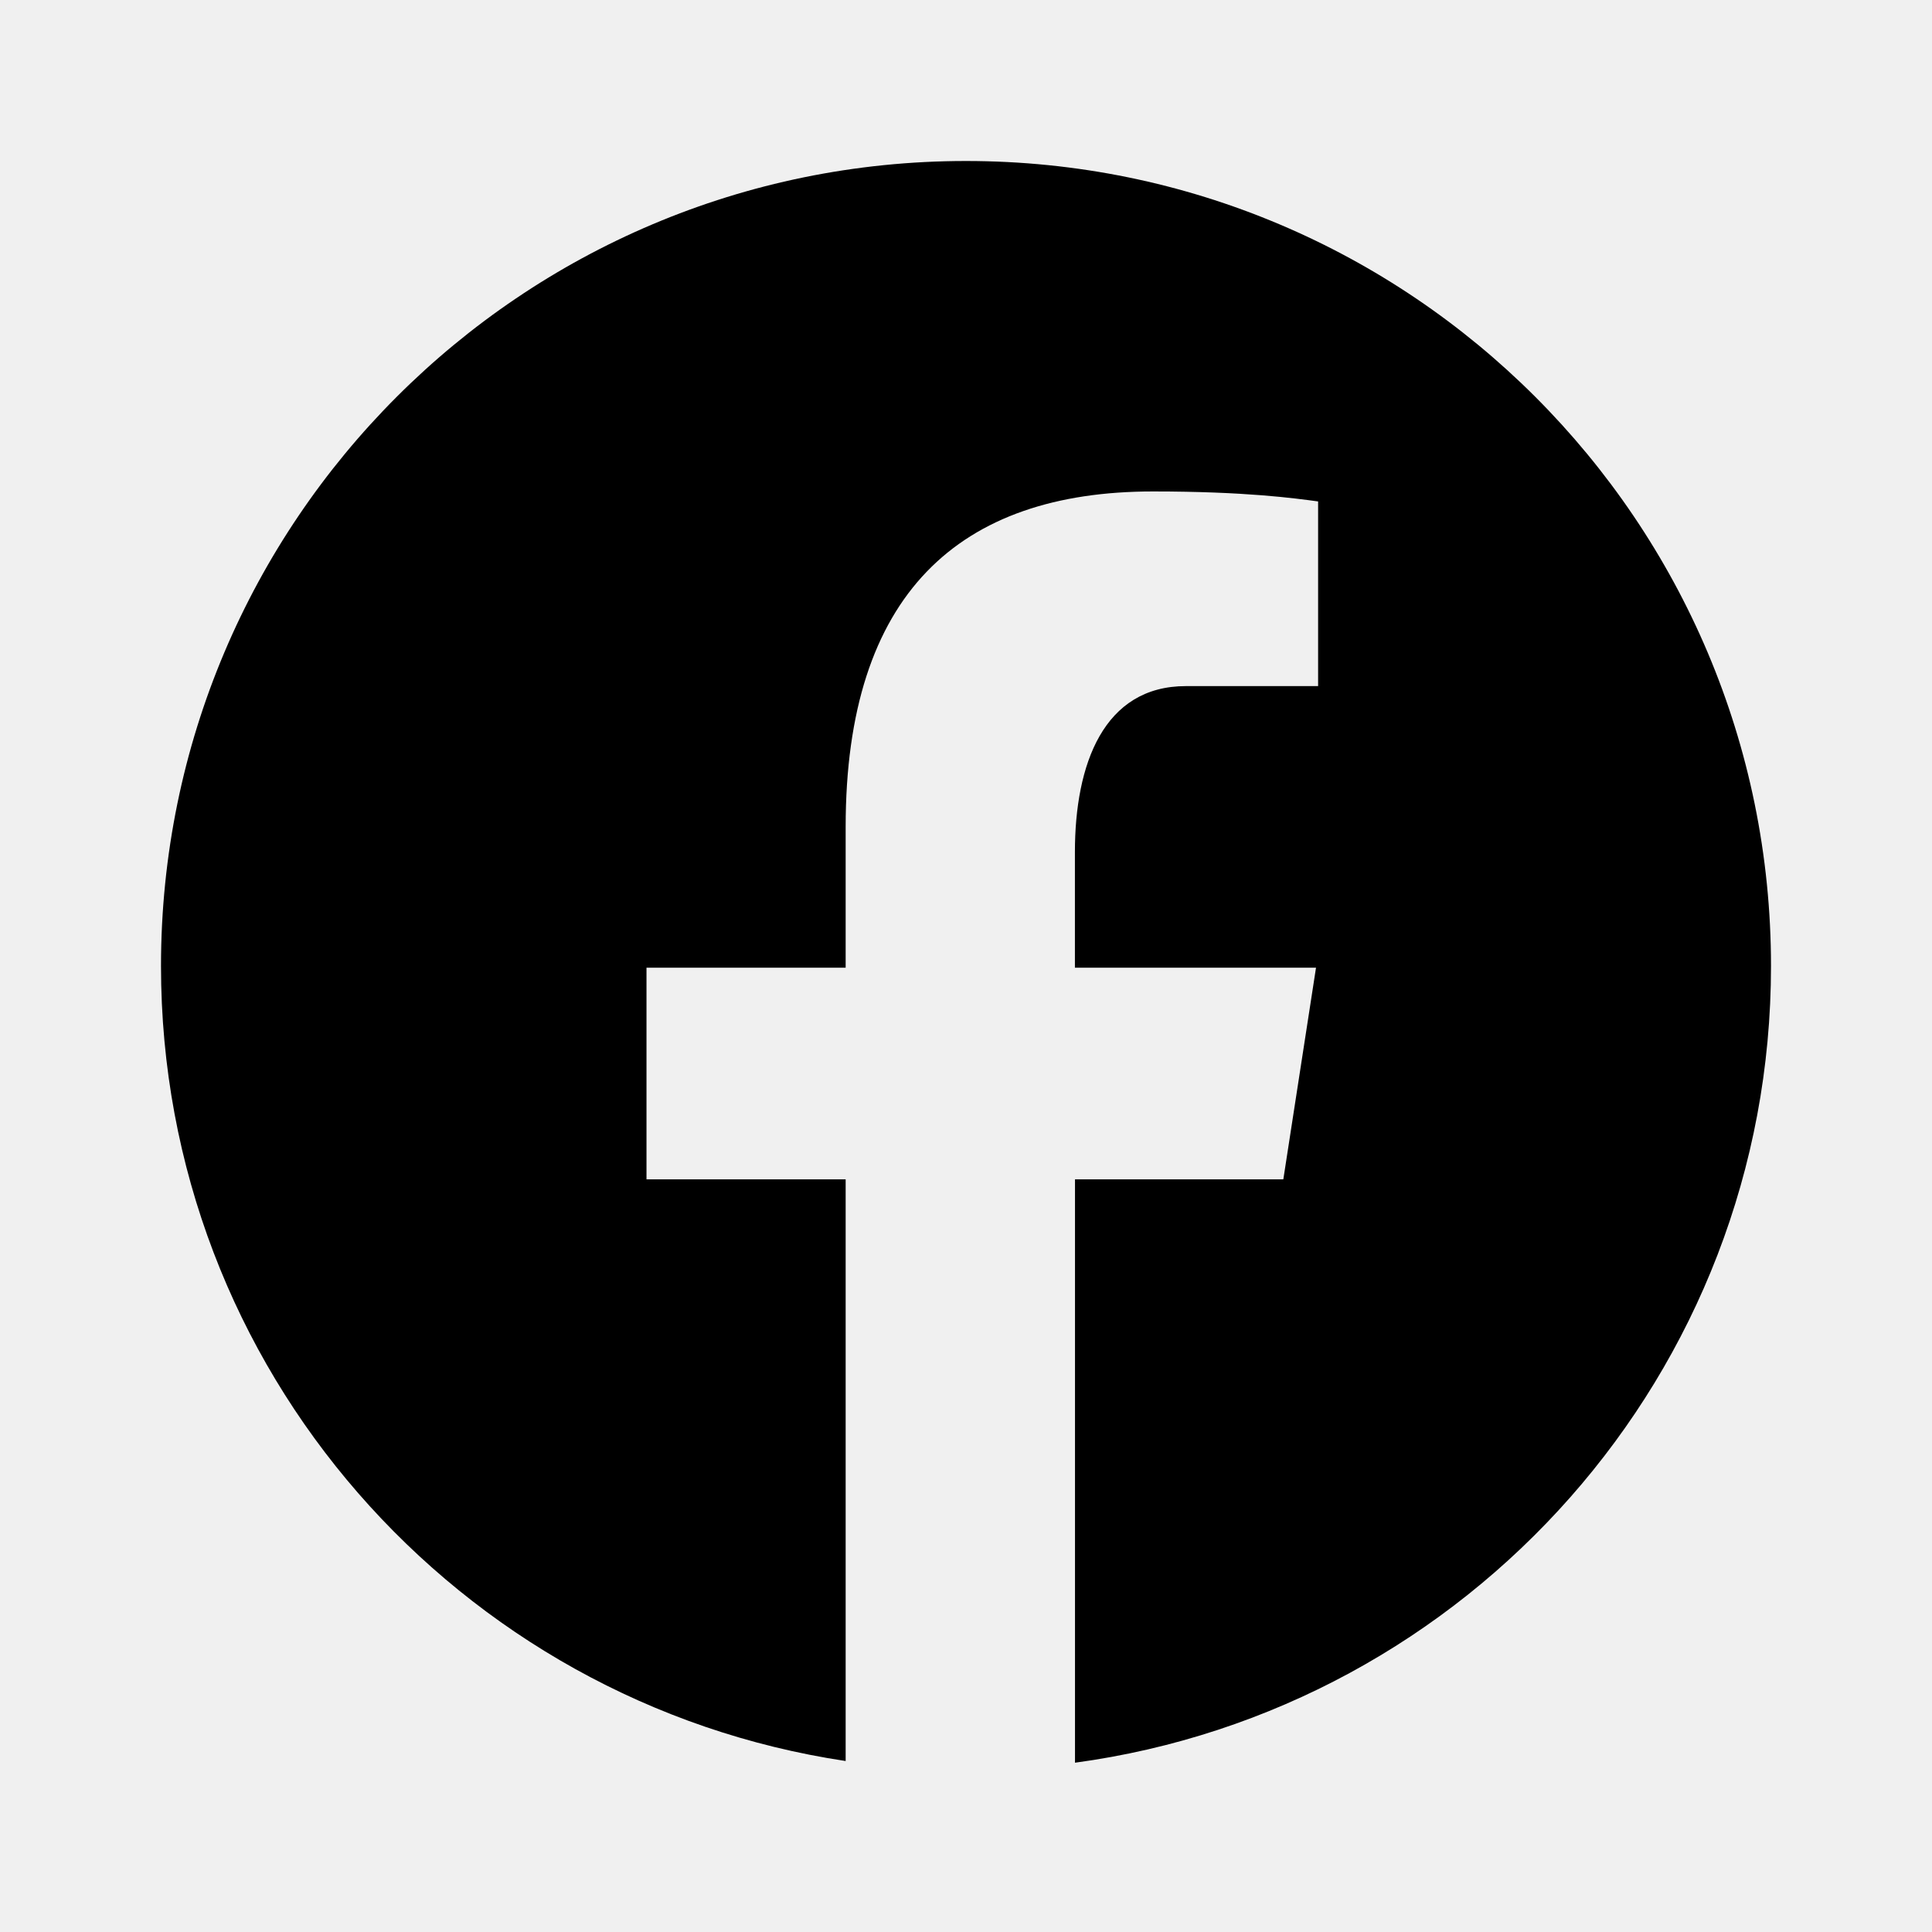
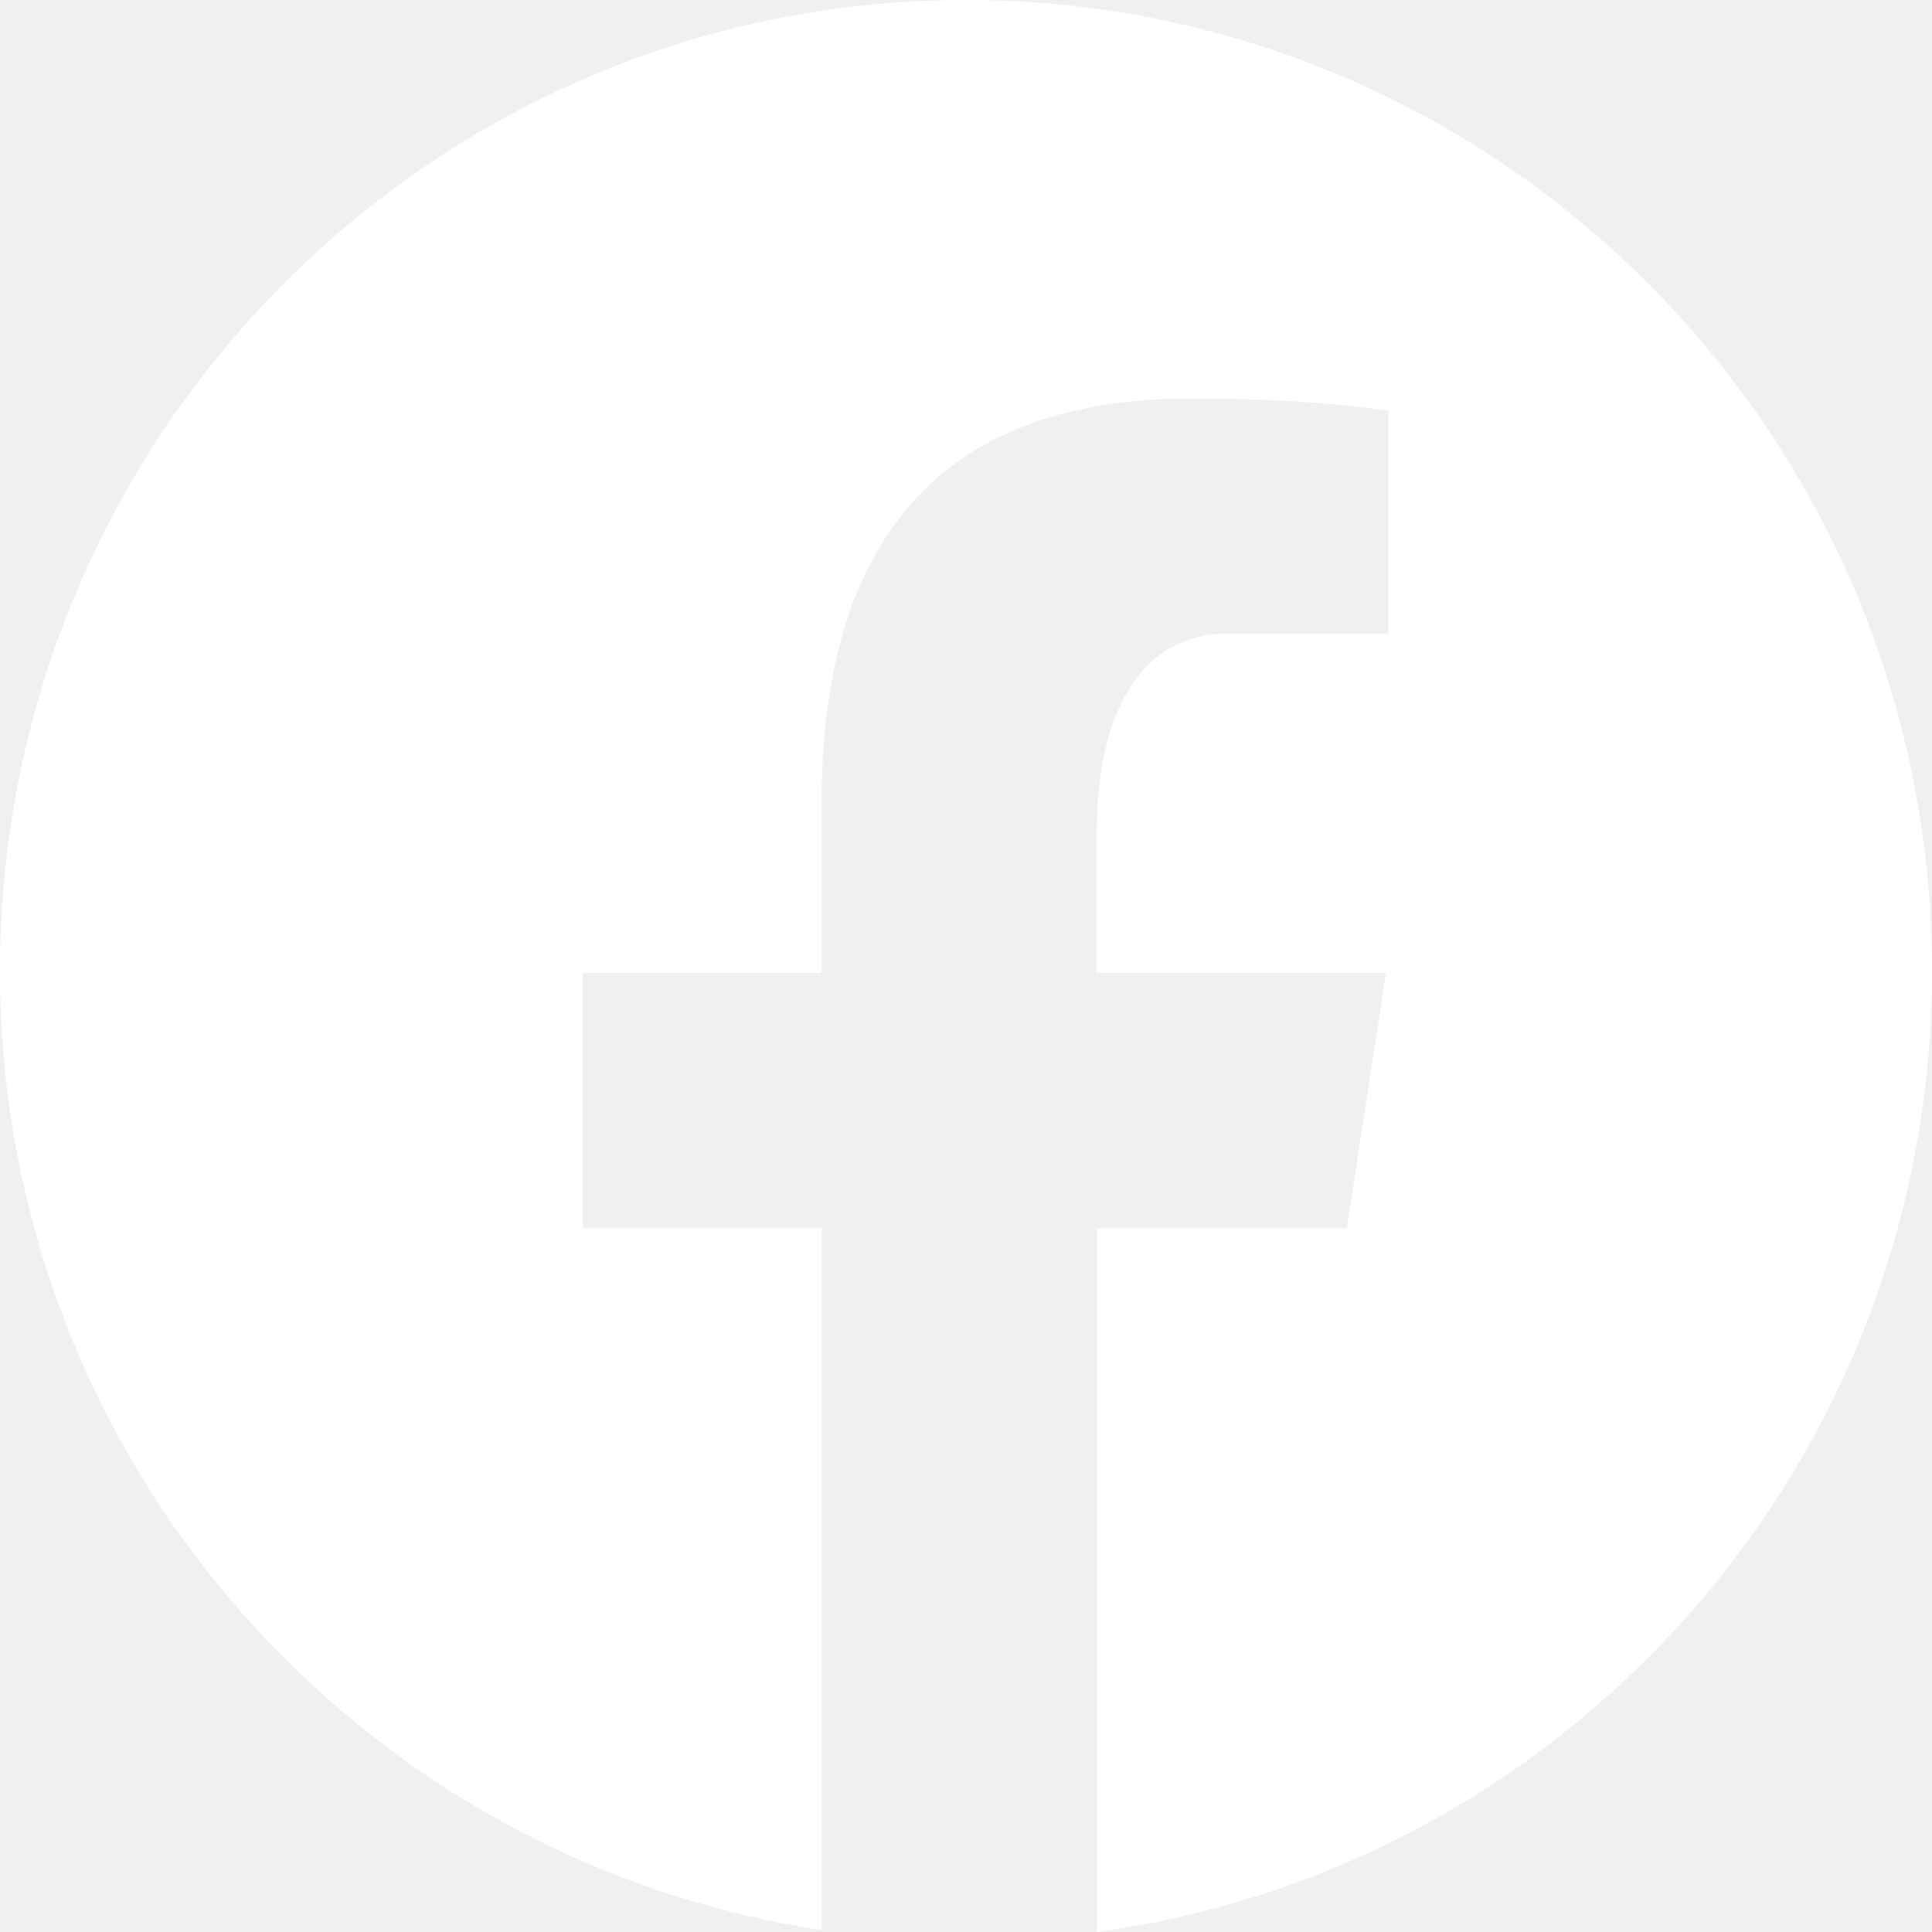
- <svg xmlns="http://www.w3.org/2000/svg" viewBox="0 0 24 24" width="96px" height="96px">
-   <path d="M12,2C6.477,2,2,6.477,2,12c0,5.013,3.693,9.153,8.505,9.876V14.65H8.031v-2.629h2.474v-1.749 c0-2.896,1.411-4.167,3.818-4.167c1.153,0,1.762,0.085,2.051,0.124v2.294h-1.642c-1.022,0-1.379,0.969-1.379,2.061v1.437h2.995 l-0.406,2.629h-2.588v7.247C18.235,21.236,22,17.062,22,12C22,6.477,17.523,2,12,2z" />
+ <svg xmlns="http://www.w3.org/2000/svg" width="36" height="36" viewBox="0 0 36 36" fill="none">
+   <path d="M18 0C8.059 0 0 8.1 0 18.093C0 27.163 6.647 34.654 15.309 35.962V22.888H10.856V18.131H15.309V14.967C15.309 9.727 17.849 7.427 22.181 7.427C24.257 7.427 25.353 7.581 25.873 7.652V11.802H22.918C21.078 11.802 20.435 13.555 20.435 15.531V18.131H25.826L25.096 22.888H20.437V36C29.223 34.804 36 27.252 36 18.093C36 8.1 27.941 0 18 0Z" fill="white" />
</svg>
